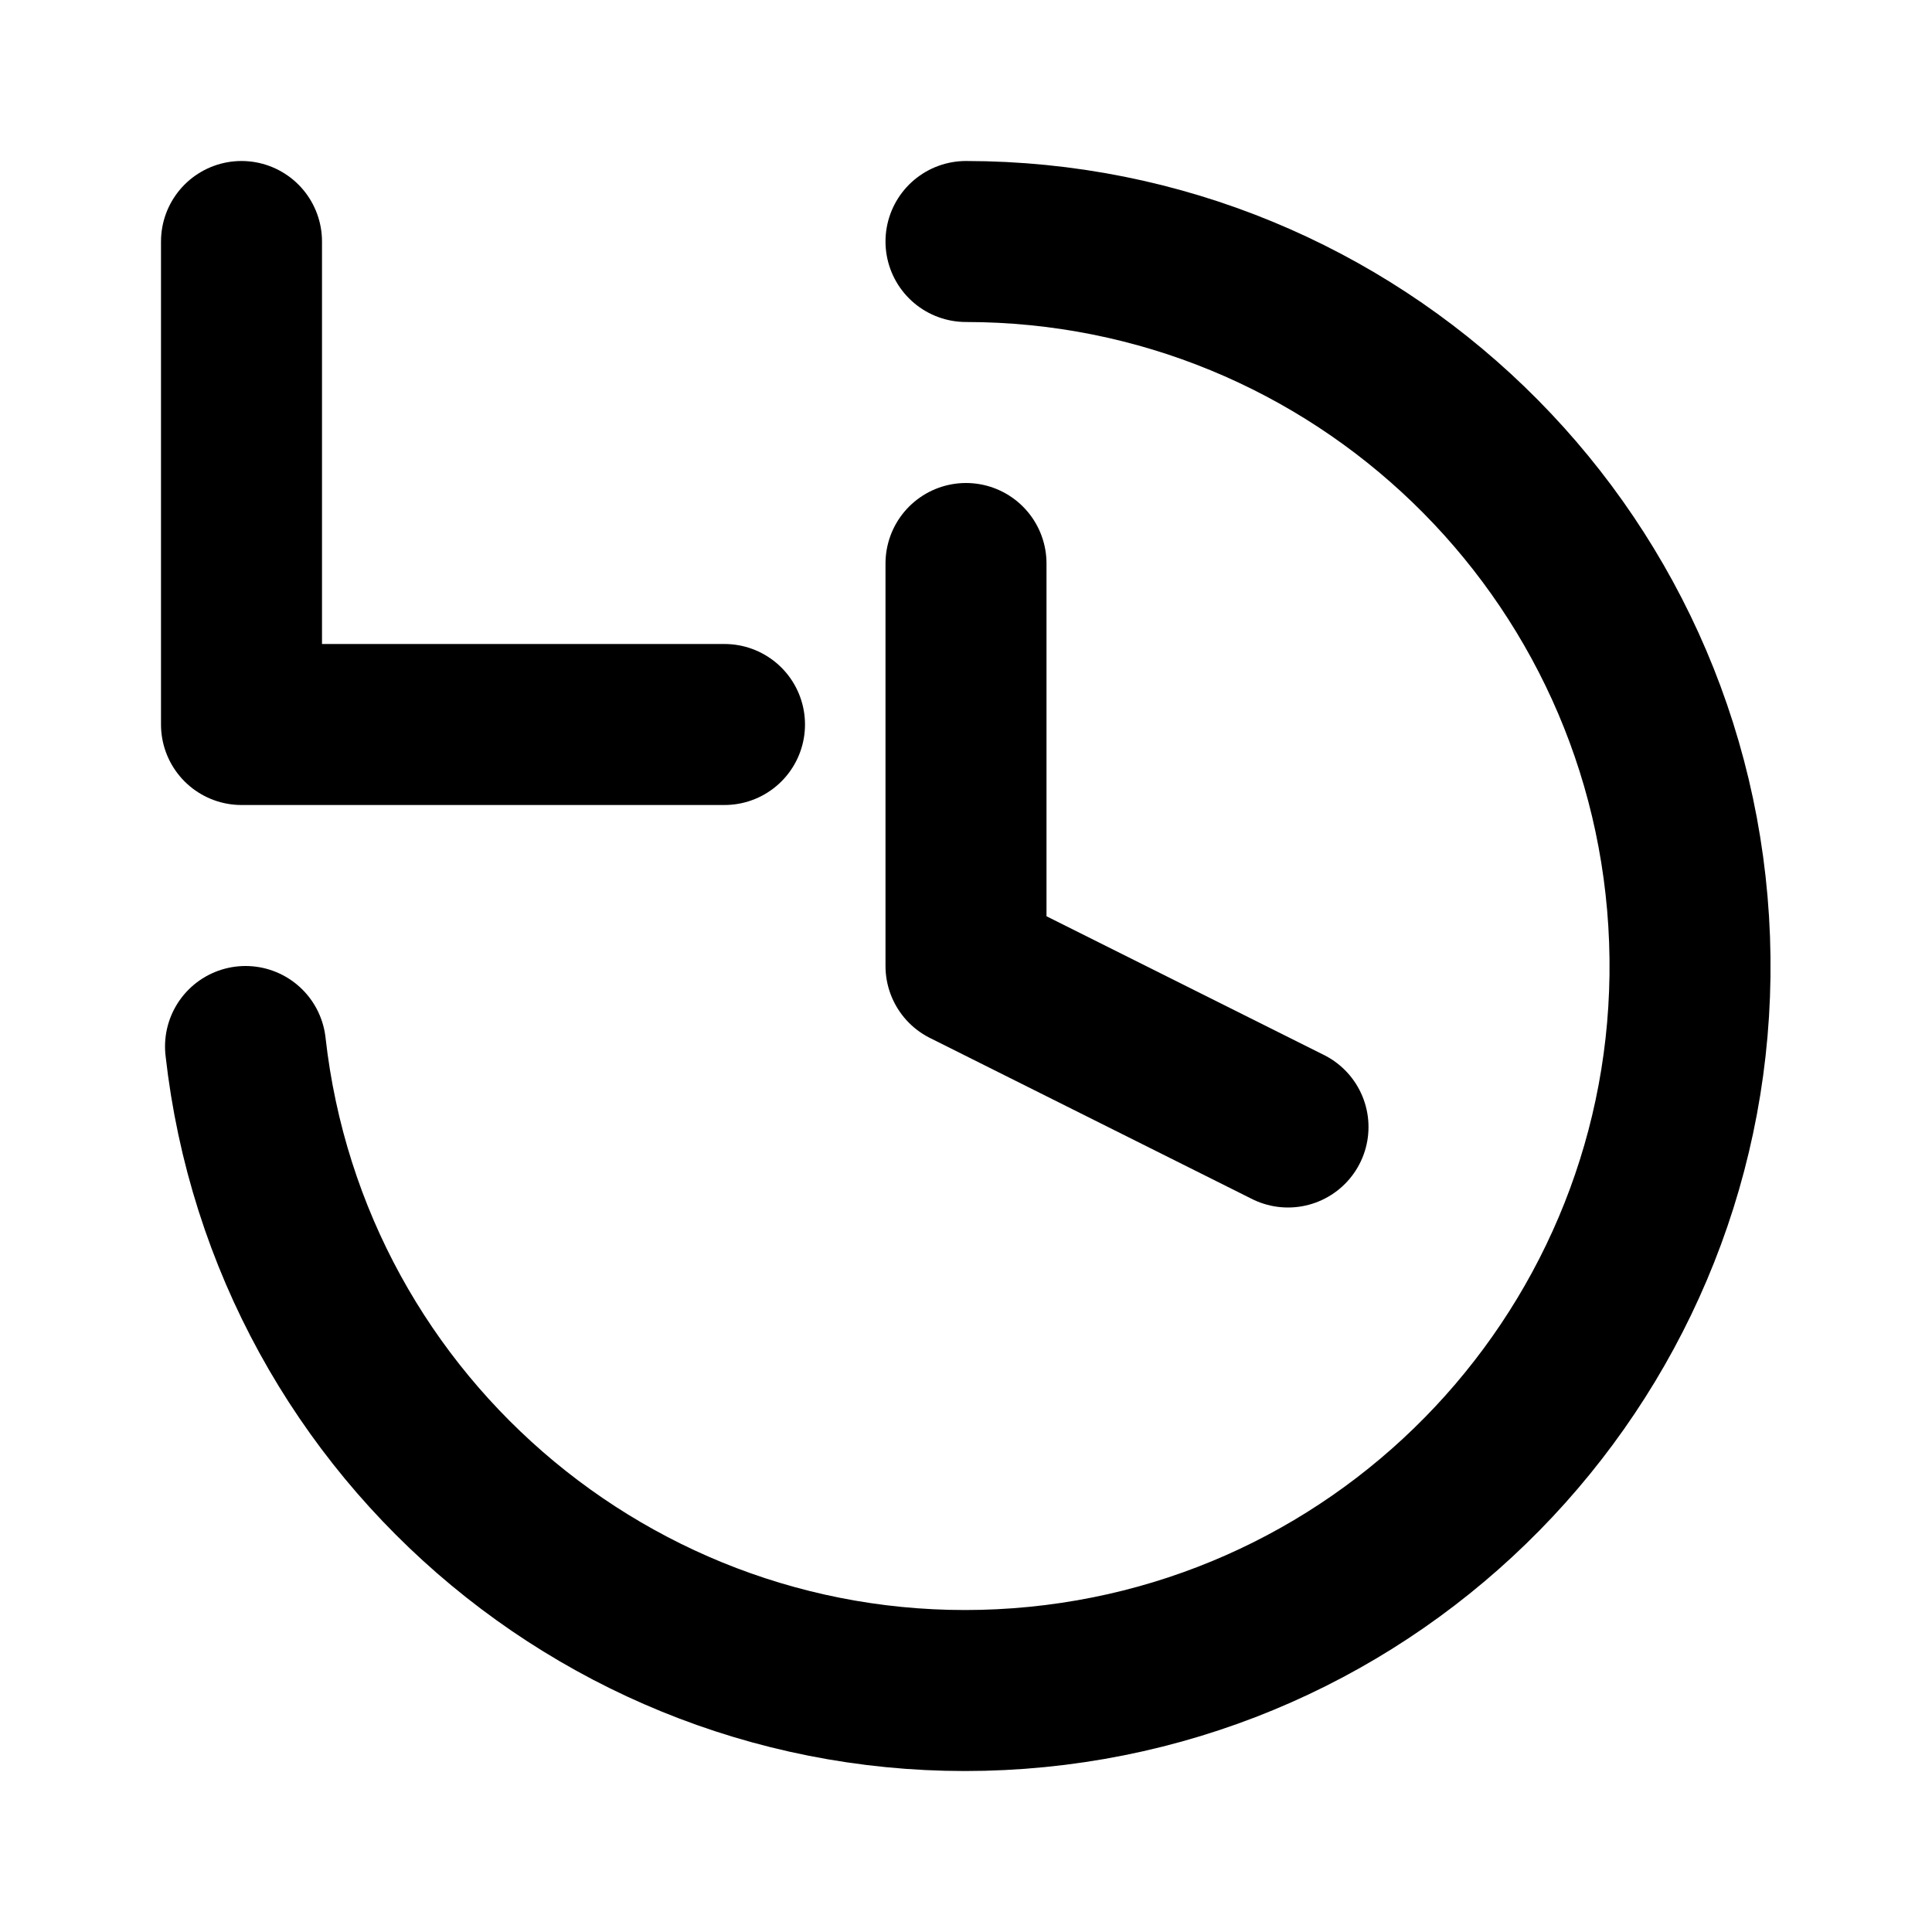
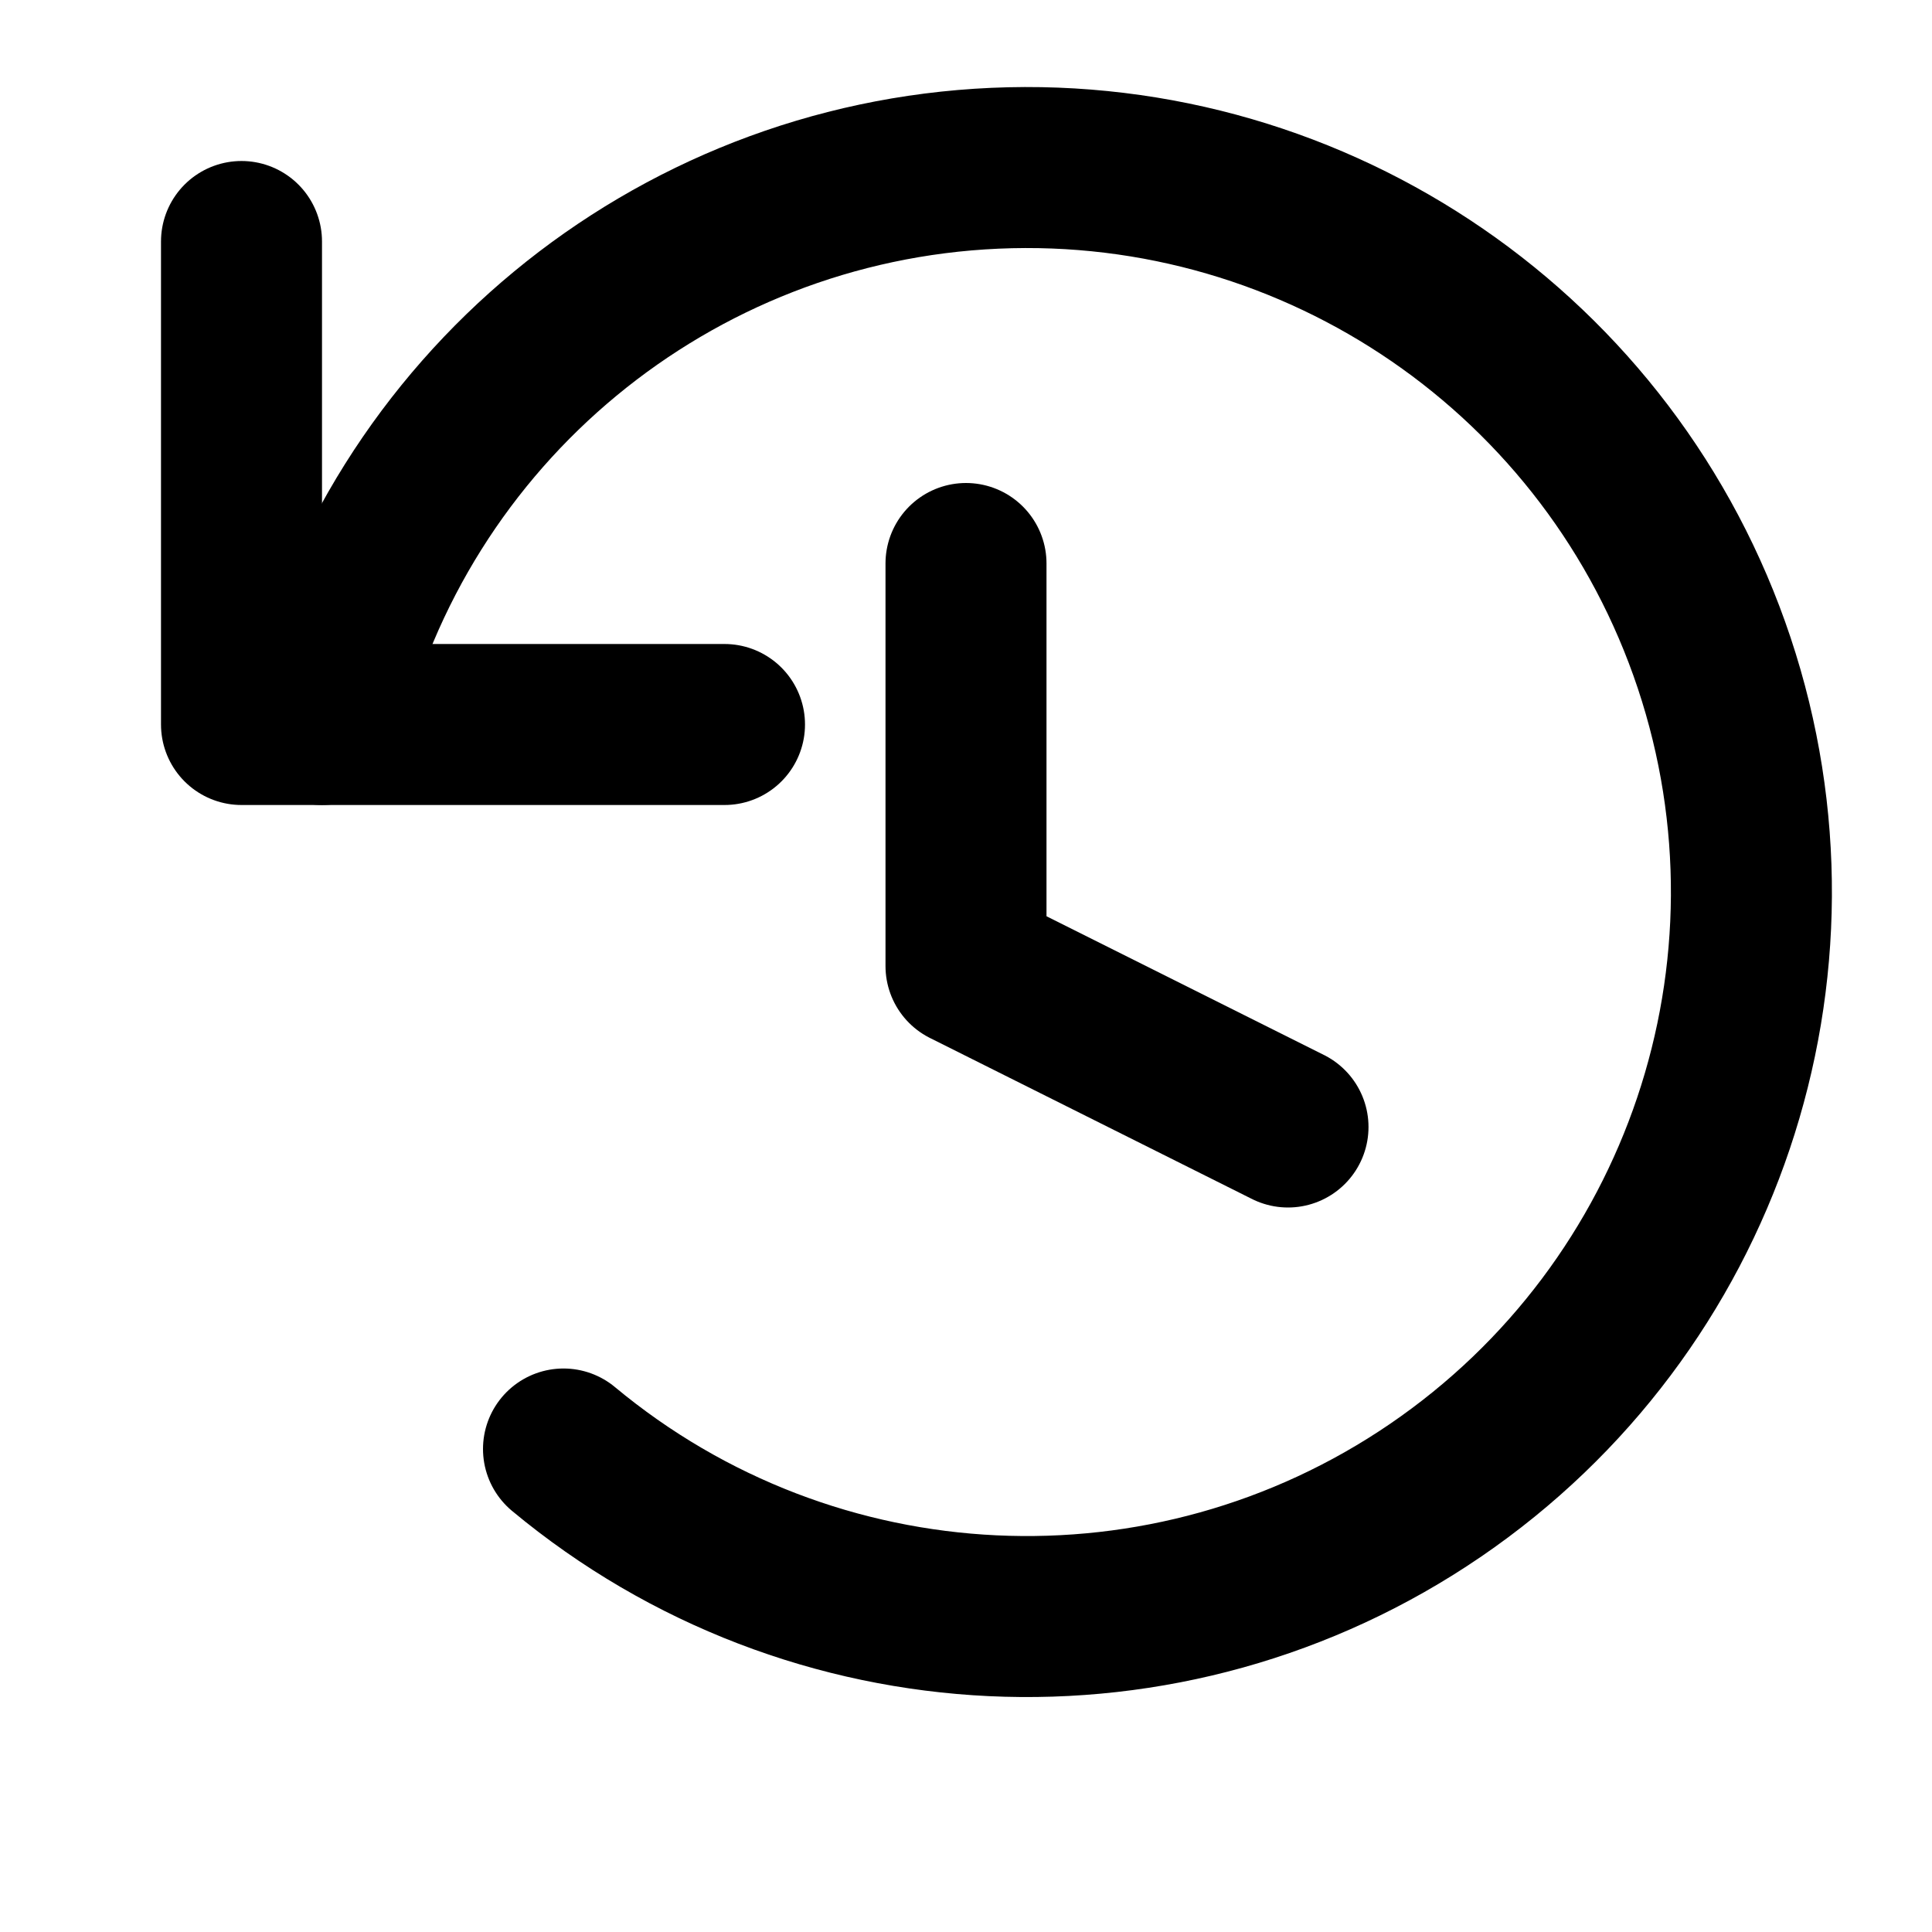
<svg xmlns="http://www.w3.org/2000/svg" viewBox="0 0 24 24" fill="none" stroke="currentColor" stroke-width="2" stroke-linecap="round" stroke-linejoin="round">
  <path d="M3 3v6h6" />
-   <path d="M3.05 13A9 9 0 1 0 12 3" />
+   <path d="M7 18A9 9 0 1 0 4 9" />
  <path d="M12 7v5l4 2" />
</svg>
